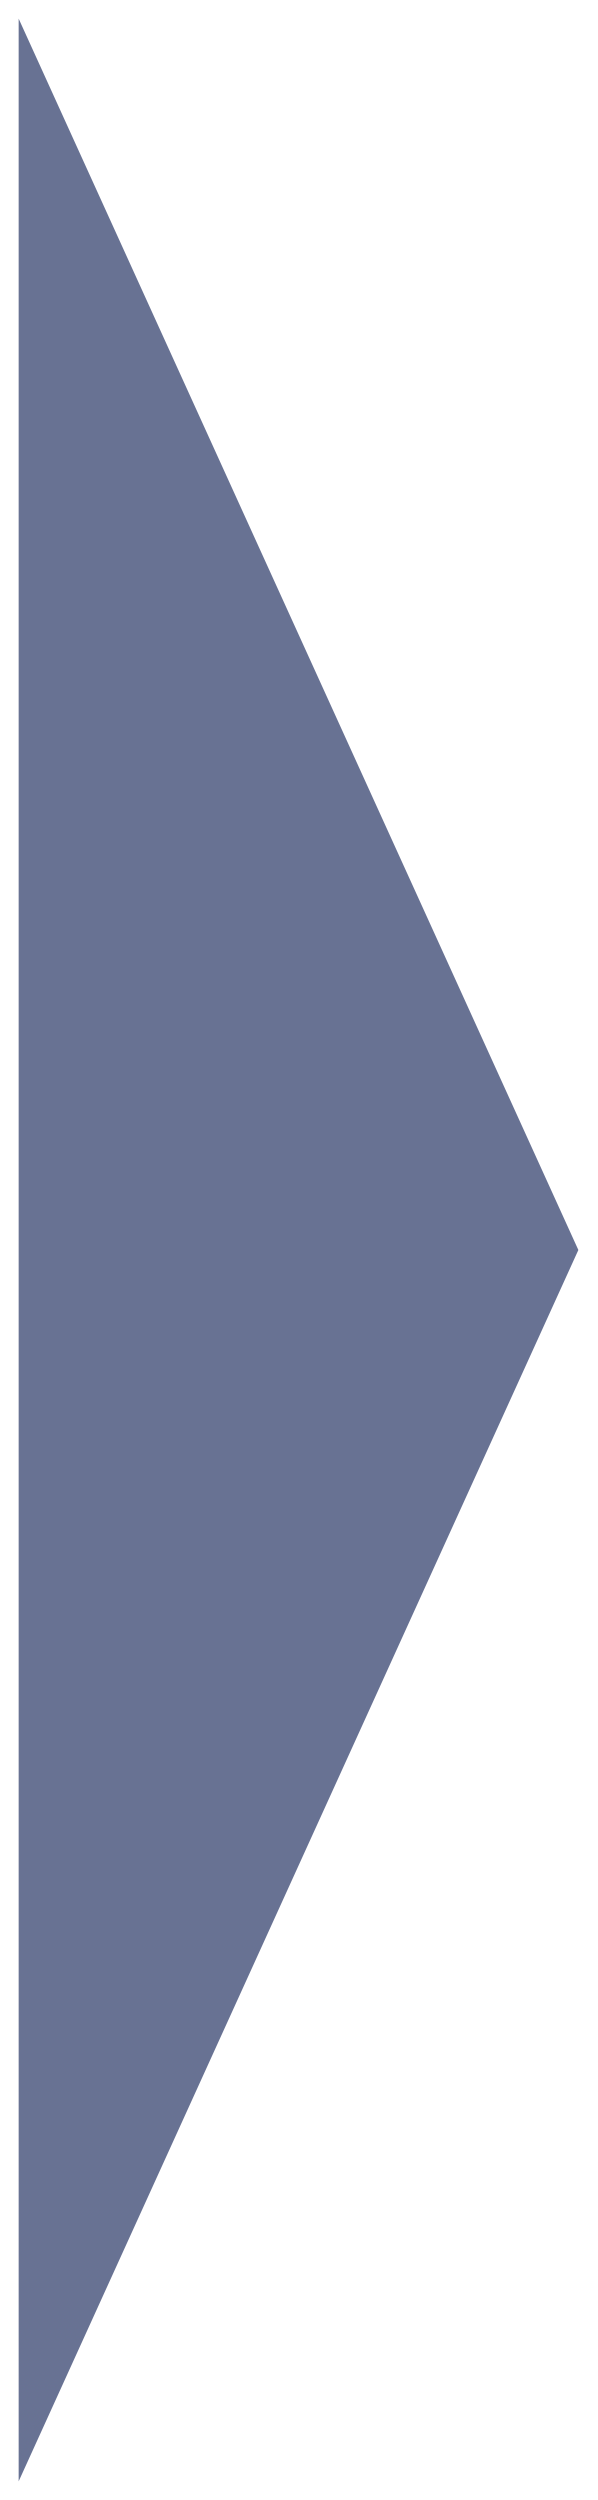
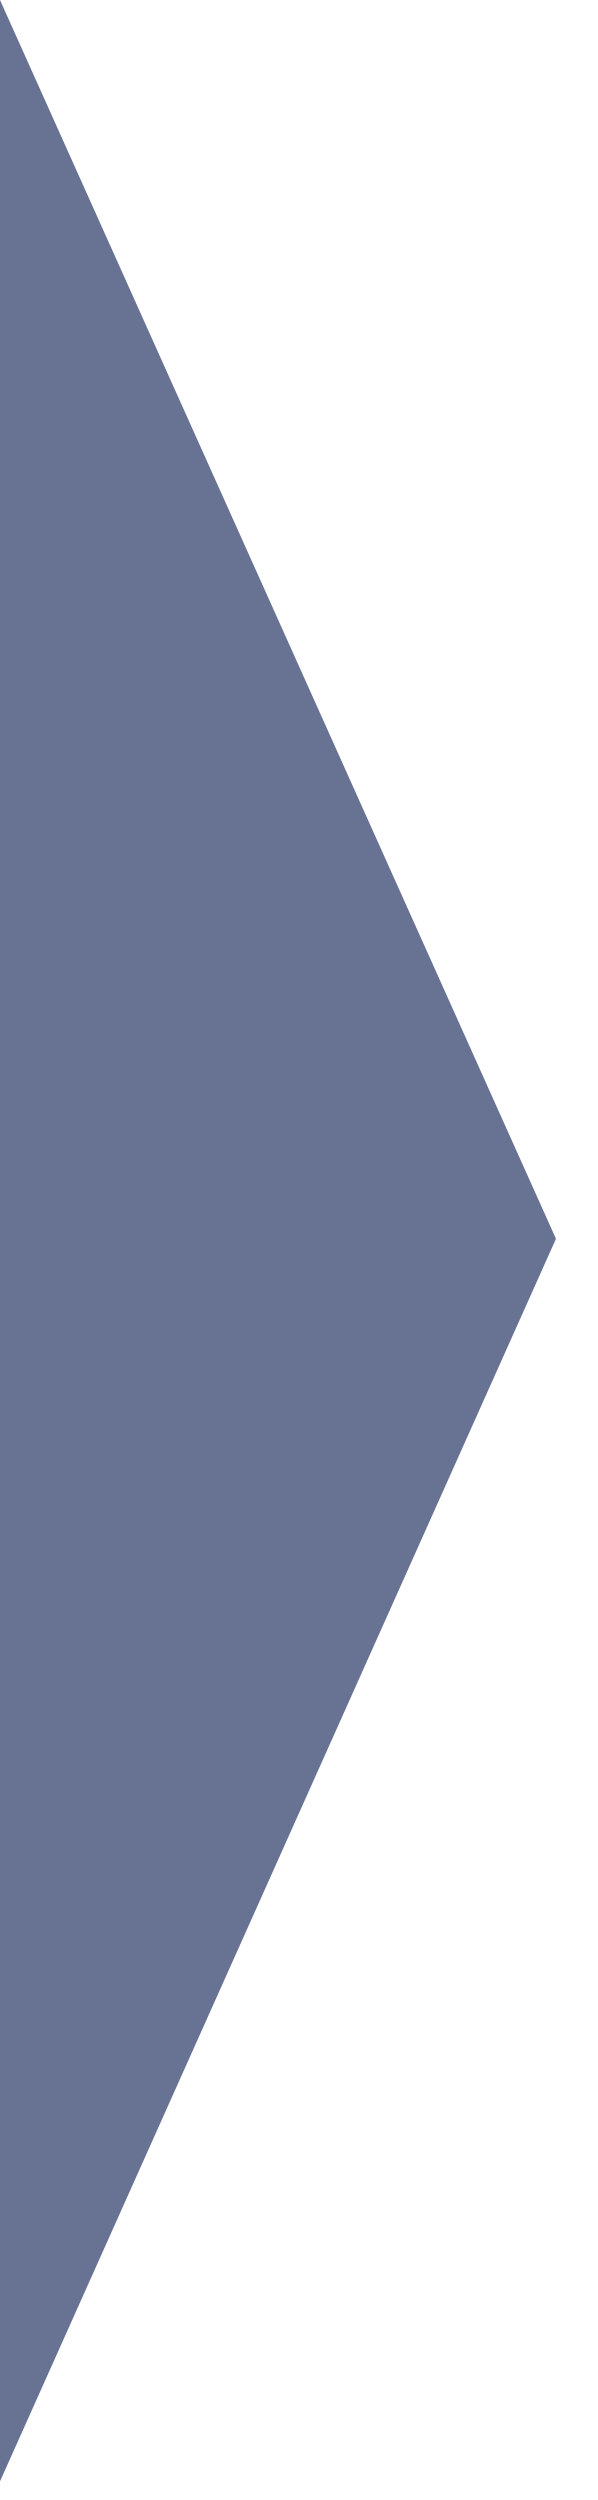
- <svg xmlns="http://www.w3.org/2000/svg" width="16px" height="67px" viewBox="0 0 16 67" version="1.1">
-   <defs />
-   <g id="Page-2" stroke="none" stroke-width="1" fill="none" fill-rule="evenodd">
-     <g id="1B-Assignment-Selection---Active/Hover" transform="translate(-459, -235)" fill="#687293">
-       <polygon id="Triangle-17" transform="translate(467, 268.5) scale(-1, 1) rotate(-90) translate(-467, -268.5) " points="467 261 500 276 434 276 " />
+ <svg xmlns="http://www.w3.org/2000/svg" version="1.1" id="Layer_1" x="0px" y="0px" viewBox="0 0 16 67" enable-background="new 0 0 16 67" xml:space="preserve">
+   <g id="Page-2">
+     <g id="_x31_B-Assignment-Selection---Active_x2F_Hover" transform="translate(-459, -235)">
+       <polygon id="Triangle-17" fill="#687293" points="473.9,268.2 459,235 459,301.5   ">
+ 		</polygon>
    </g>
  </g>
</svg>
